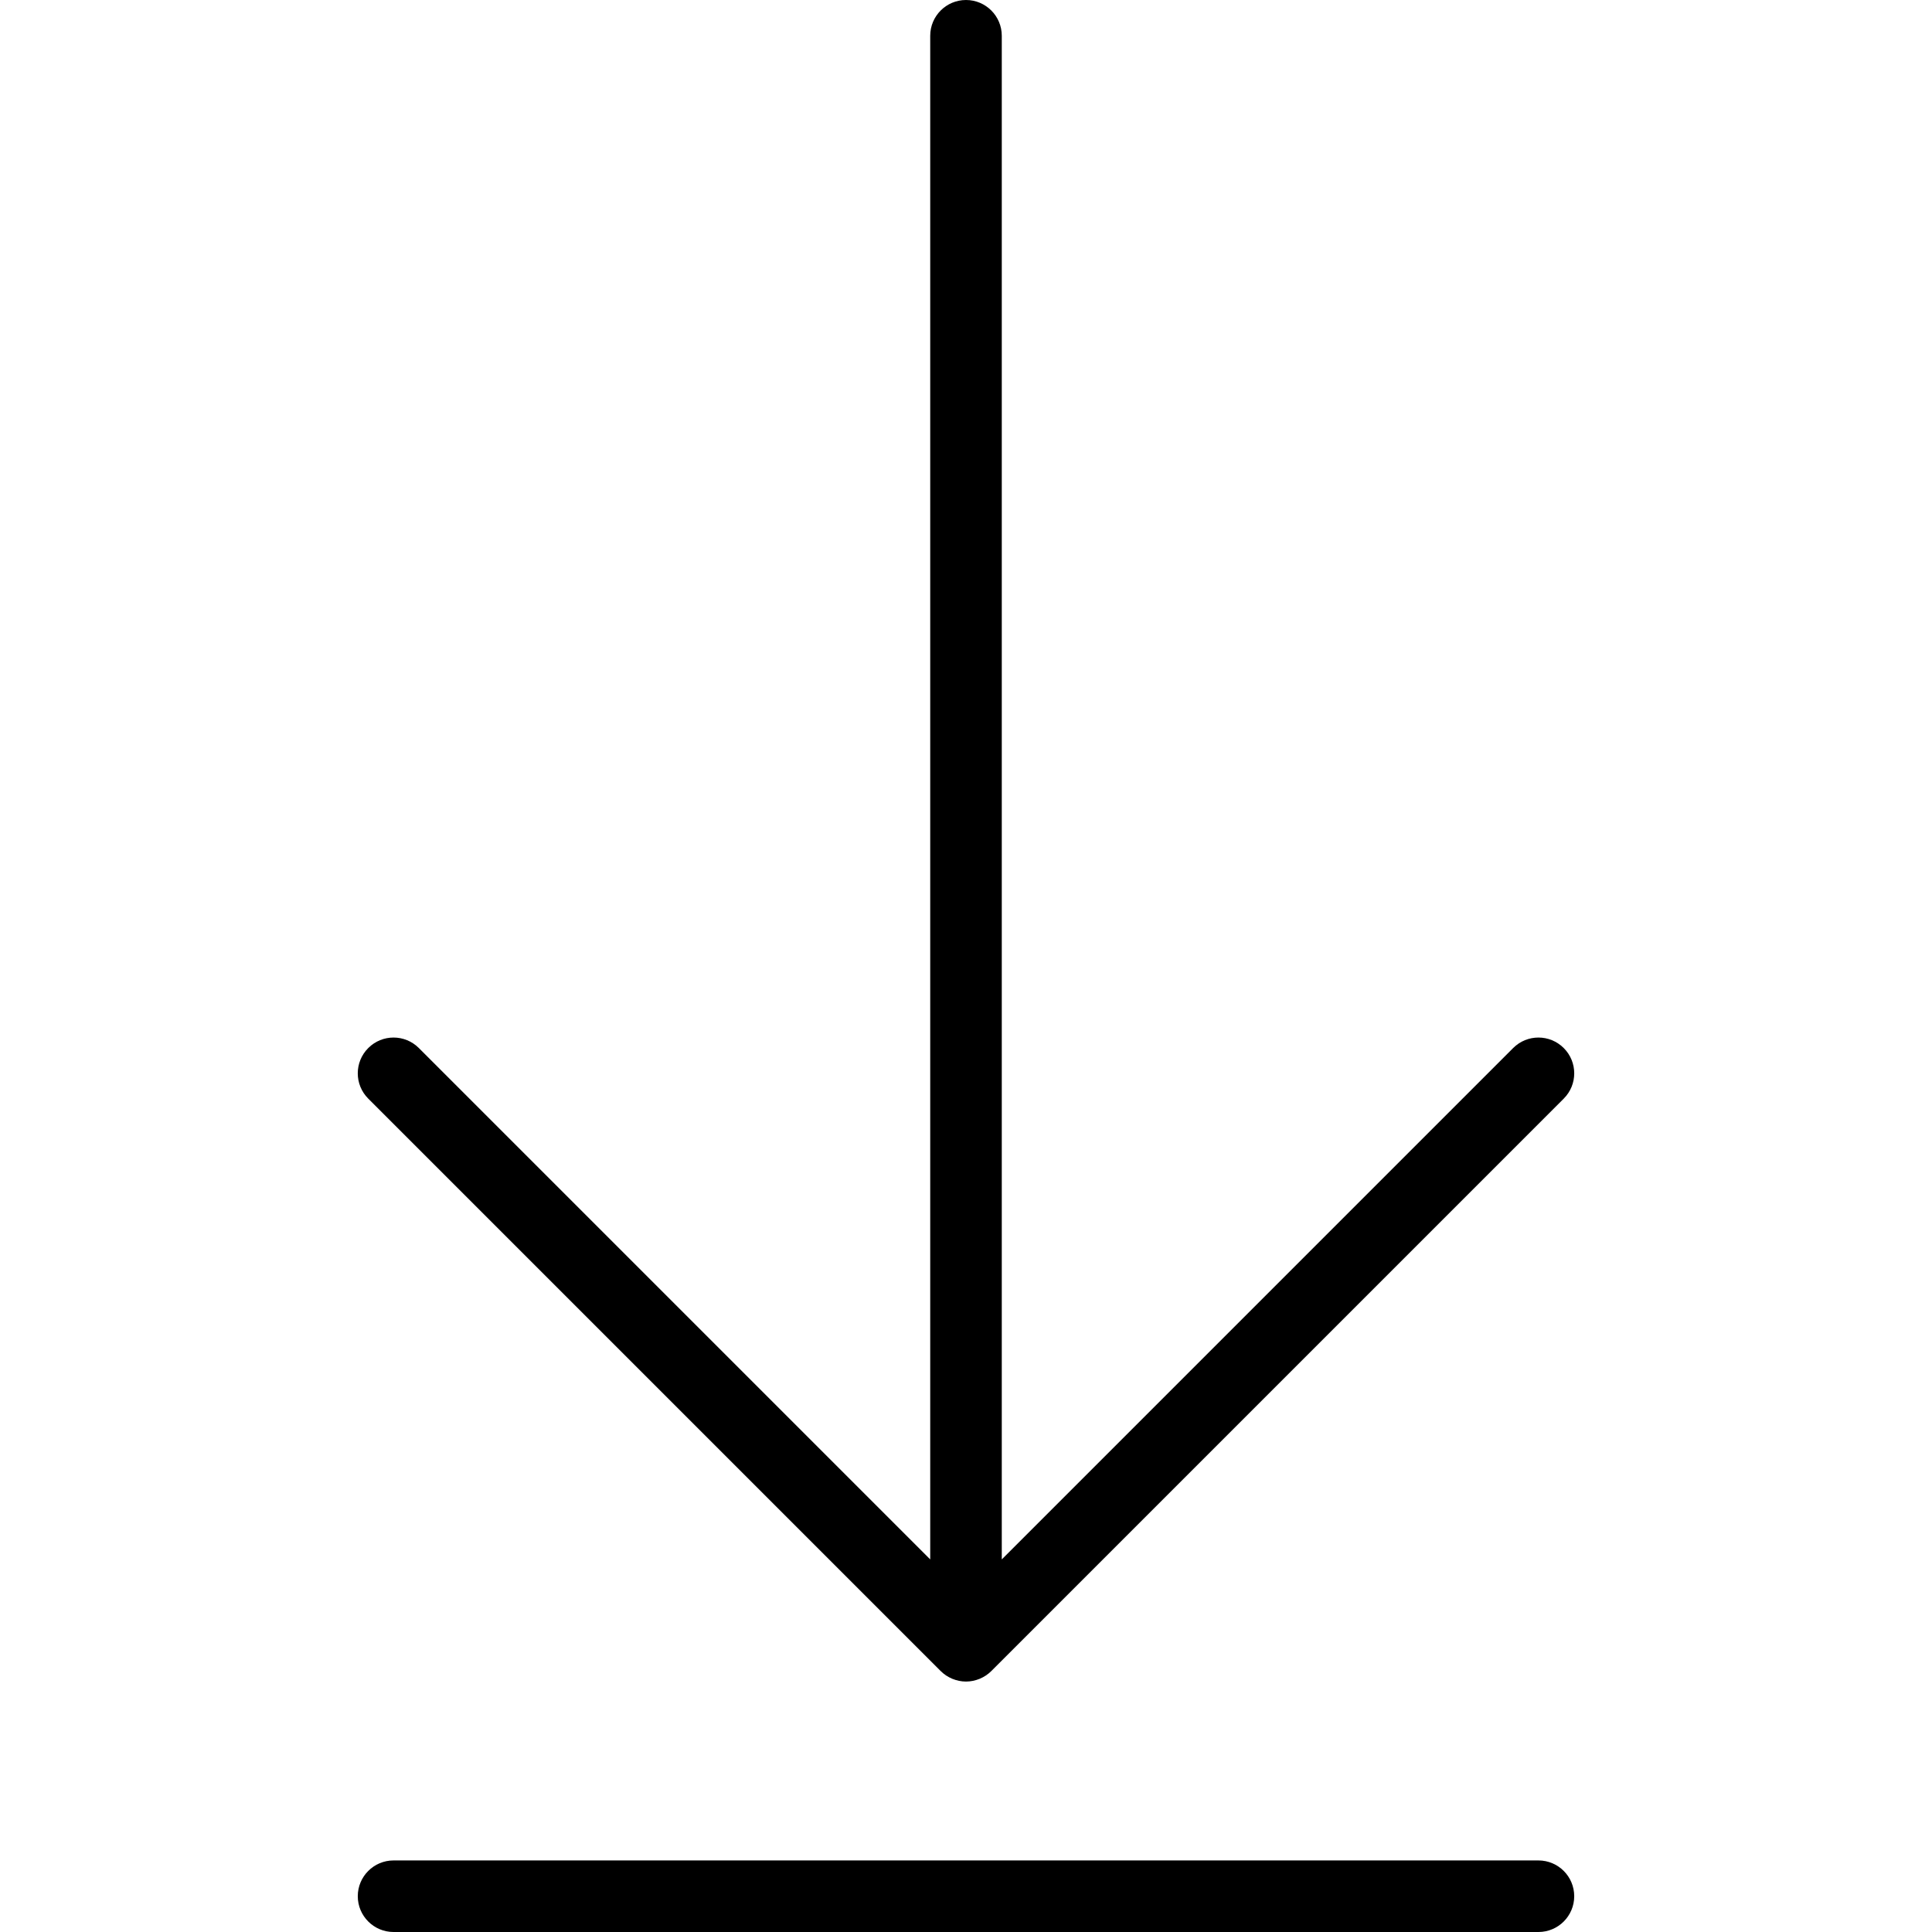
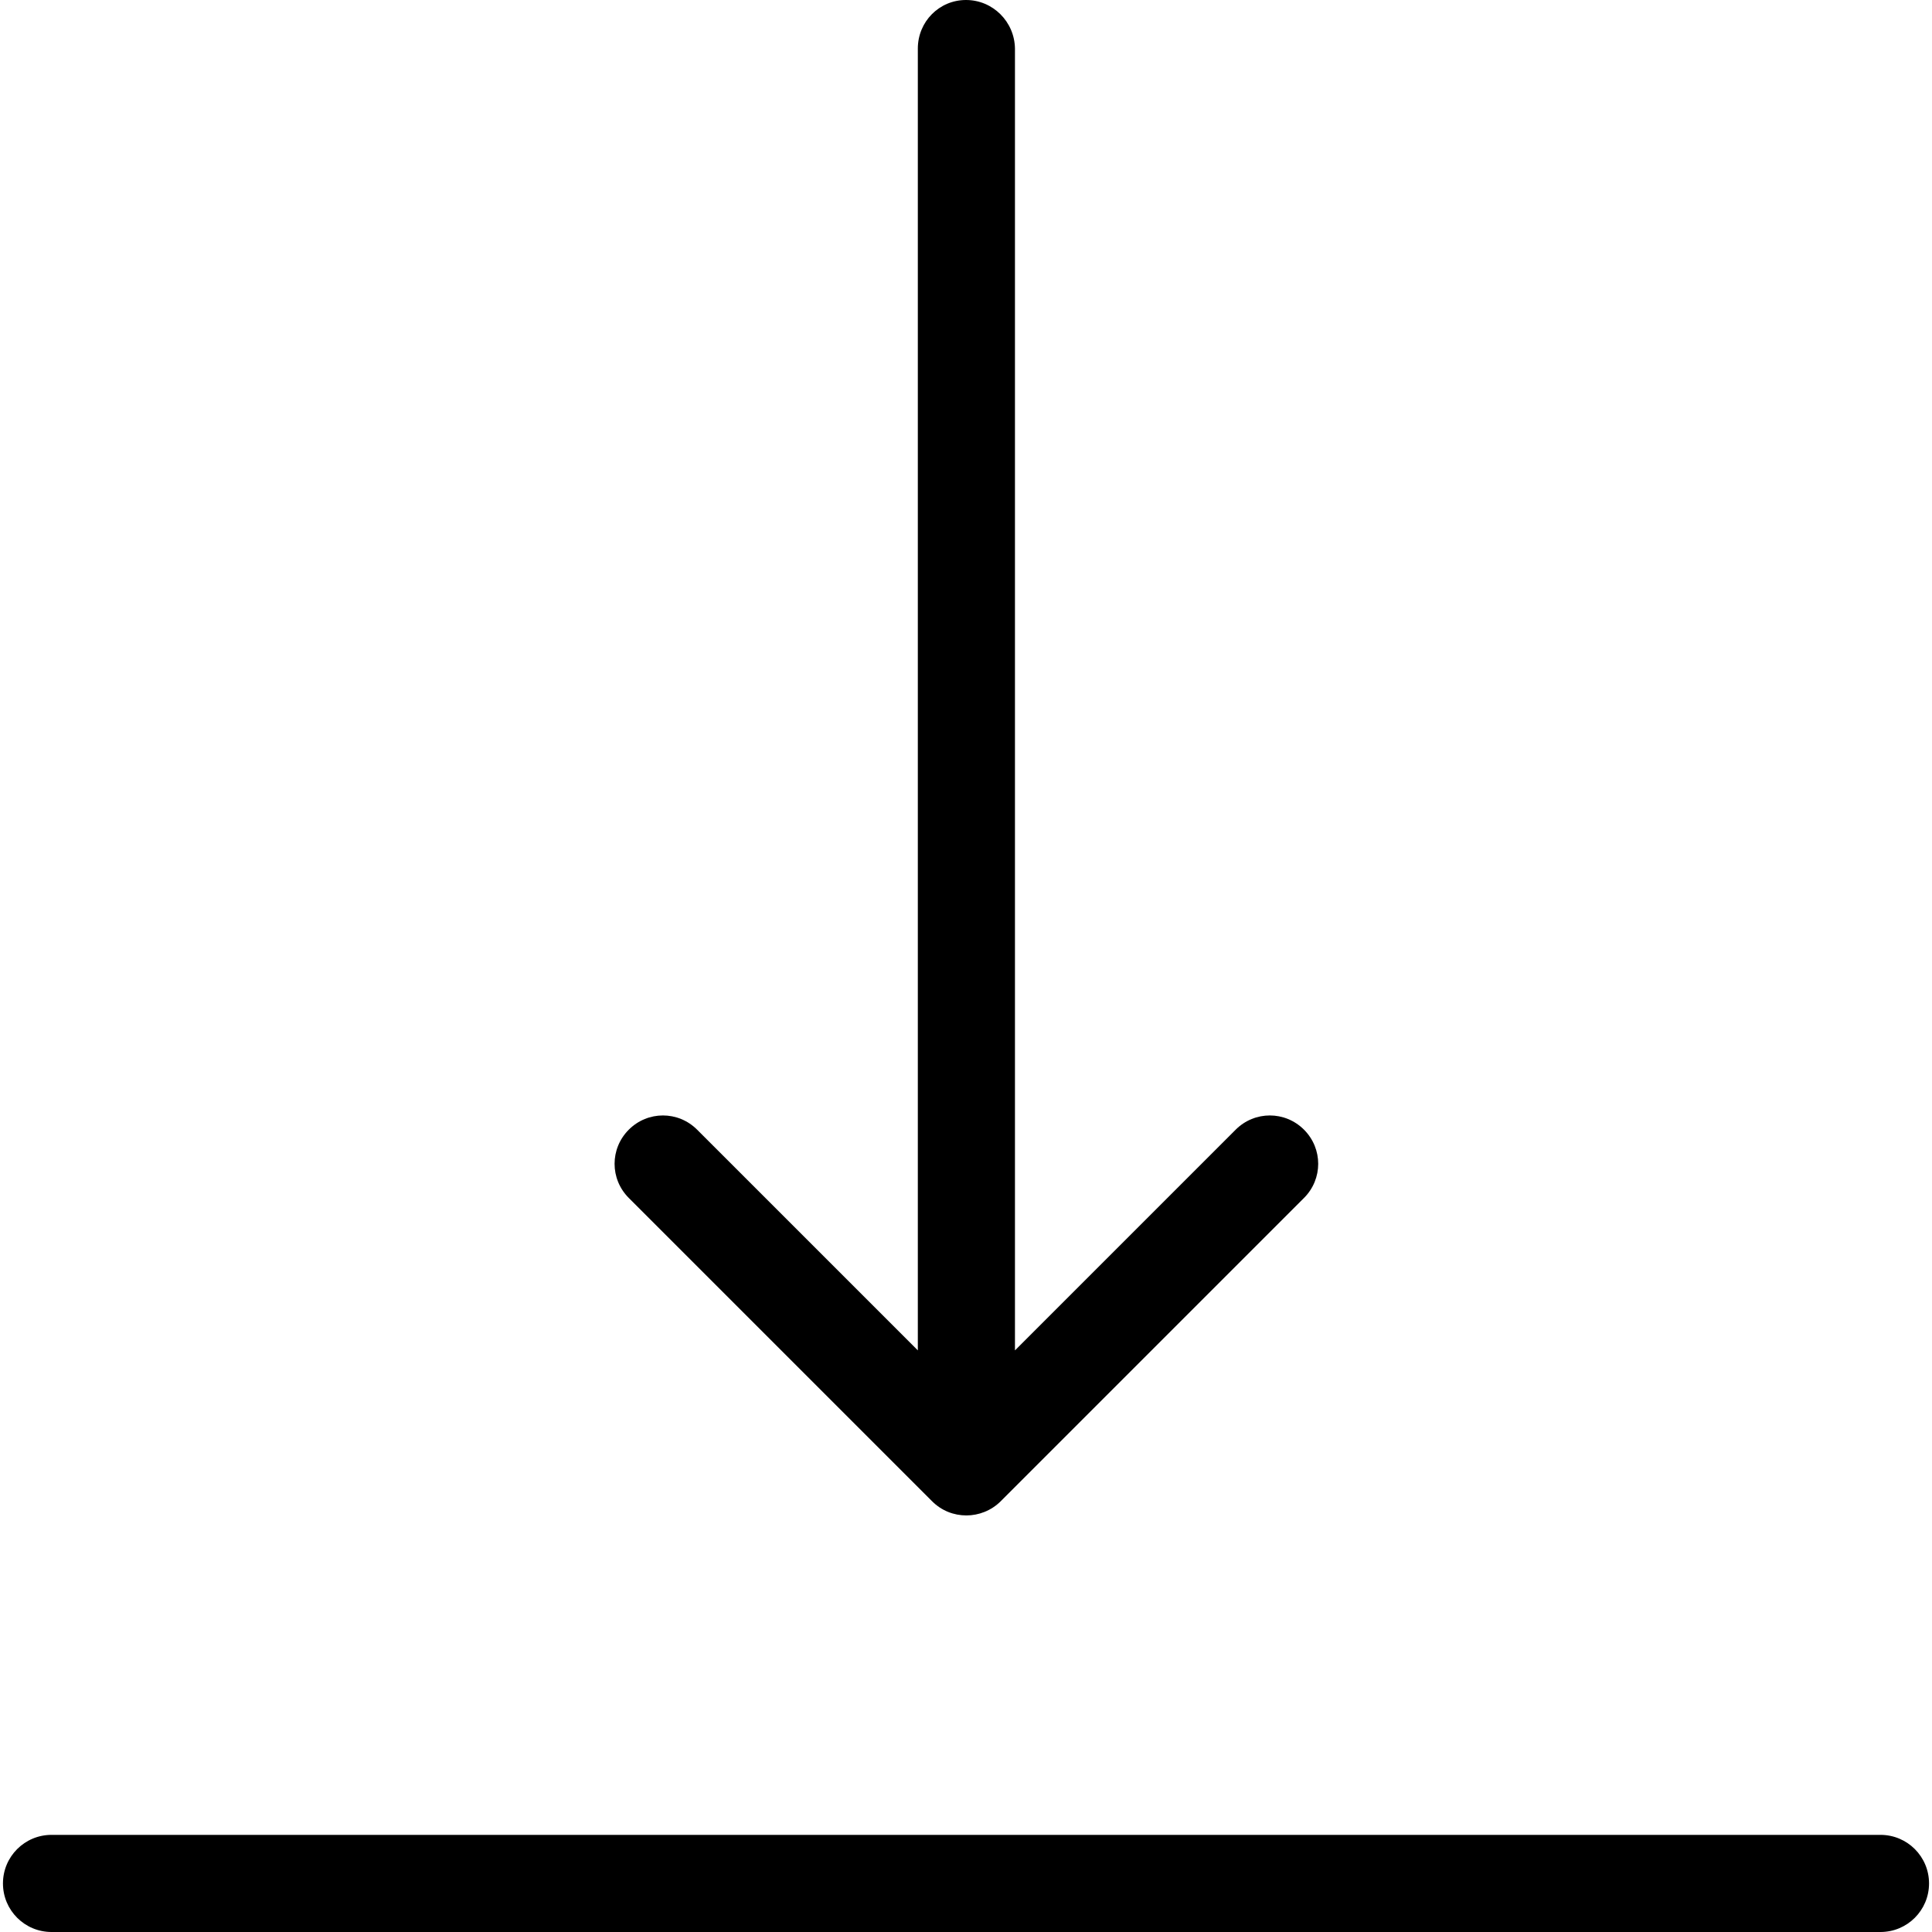
- <svg xmlns="http://www.w3.org/2000/svg" version="1.1" id="Capa_1" x="0px" y="0px" viewBox="0 0 54 54" style="enable-background:new 0 0 54 54;" xml:space="preserve">
+ <svg xmlns="http://www.w3.org/2000/svg" version="1.1" id="Capa_1" x="0px" y="0px" viewBox="0 0 489.3 489.3" style="enable-background:new 0 0 489.3 489.3;" xml:space="preserve">
  <g>
-     <path d="M26.293,46.707c0.092,0.092,0.203,0.165,0.325,0.216C26.74,46.973,26.87,47,27,47s0.26-0.027,0.382-0.077   c0.122-0.051,0.233-0.124,0.325-0.216l16-16c0.391-0.391,0.391-1.023,0-1.414s-1.023-0.391-1.414,0L28,43.586V1   c0-0.552-0.448-1-1-1s-1,0.448-1,1v42.586L11.707,29.293c-0.391-0.391-1.023-0.391-1.414,0s-0.391,1.023,0,1.414L26.293,46.707z" />
-     <path d="M43,52H11c-0.552,0-1,0.448-1,1s0.448,1,1,1h32c0.552,0,1-0.448,1-1S43.552,52,43,52z" />
+     <g>
+       <path d="M244.65,0c-6.8,0-12.2,5.5-12.2,12.3V342l-55.9-55.9c-4.8-4.8-12.5-4.8-17.3,0s-4.8,12.5,0,17.3l76.8,76.8    c2.4,2.4,5.5,3.6,8.7,3.6c3.1,0,6.3-1.2,8.7-3.6l76.8-76.8c4.8-4.8,4.8-12.5,0-17.3s-12.5-4.8-17.3,0l-55.9,55.9V12.3    C256.95,5.5,251.45,0,244.65,0z" />
+       <path d="M476.25,464.7H13.05c-6.8,0-12.3,5.5-12.3,12.3s5.5,12.3,12.3,12.3h463.2c6.8,0,12.3-5.5,12.3-12.3    S483.05,464.7,476.25,464.7z" />
+     </g>
  </g>
  <g>
</g>
  <g>
</g>
  <g>
</g>
  <g>
</g>
  <g>
</g>
  <g>
</g>
  <g>
</g>
  <g>
</g>
  <g>
</g>
  <g>
</g>
  <g>
</g>
  <g>
</g>
  <g>
</g>
  <g>
</g>
  <g>
</g>
</svg>
